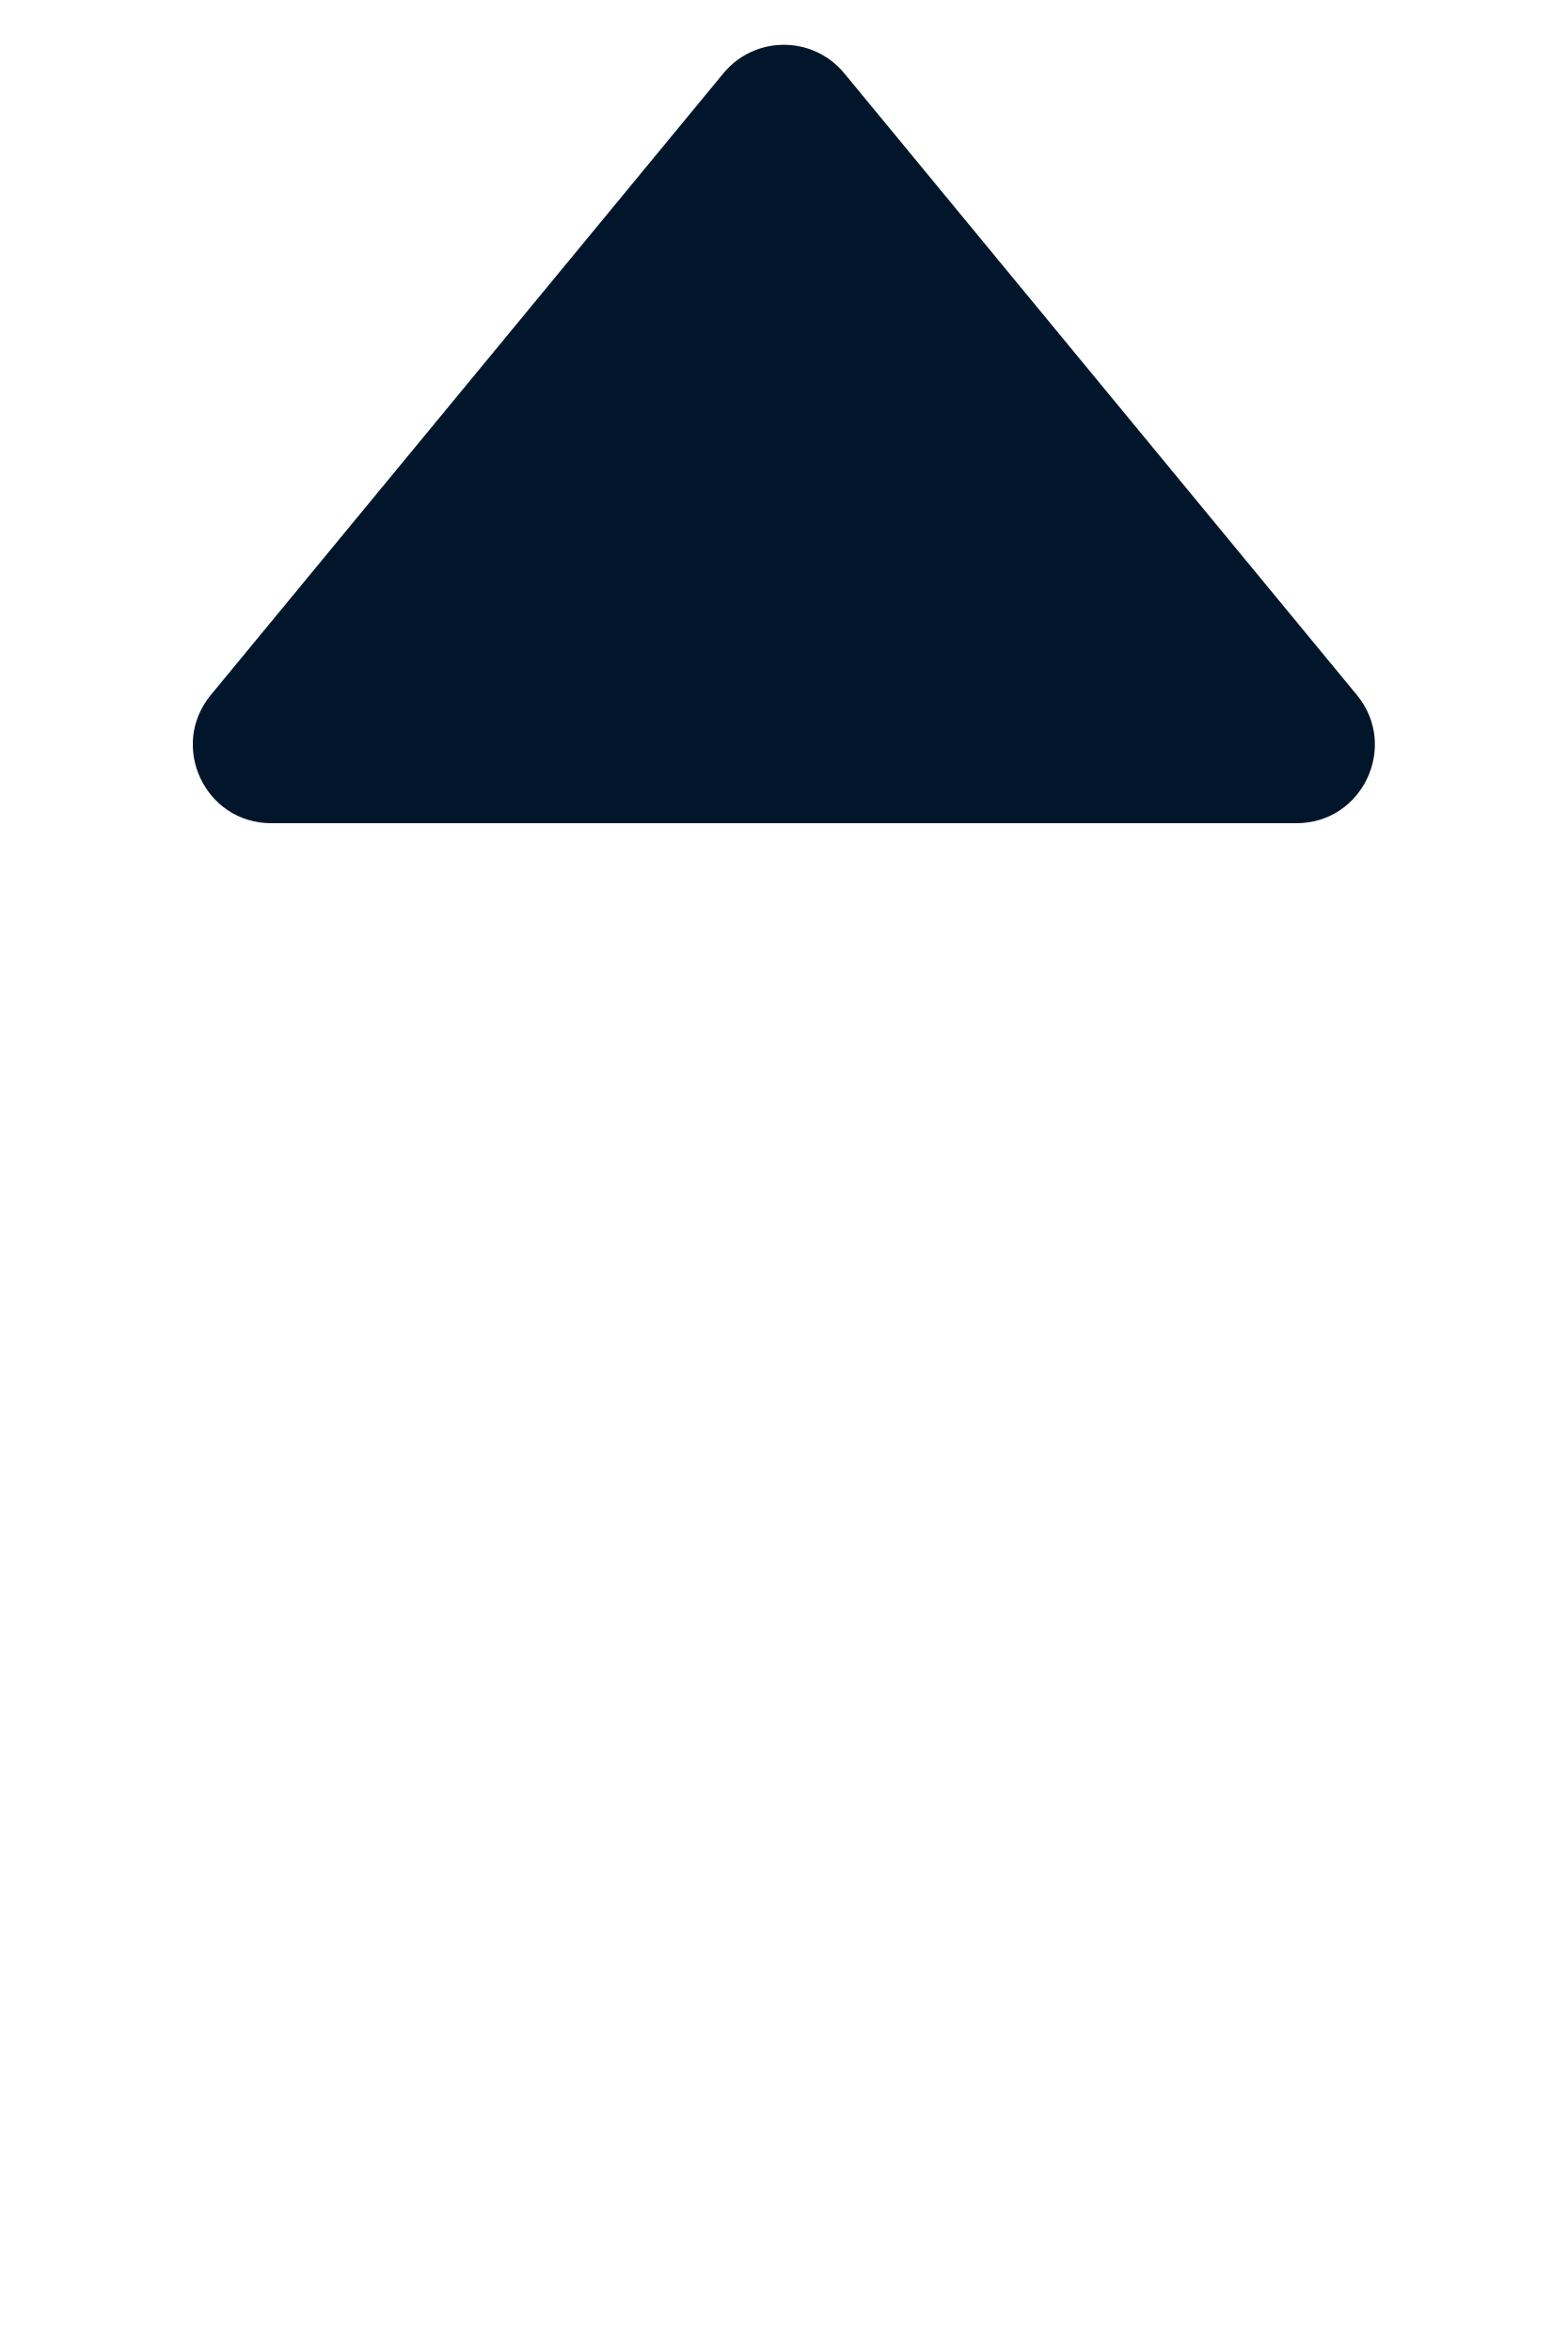
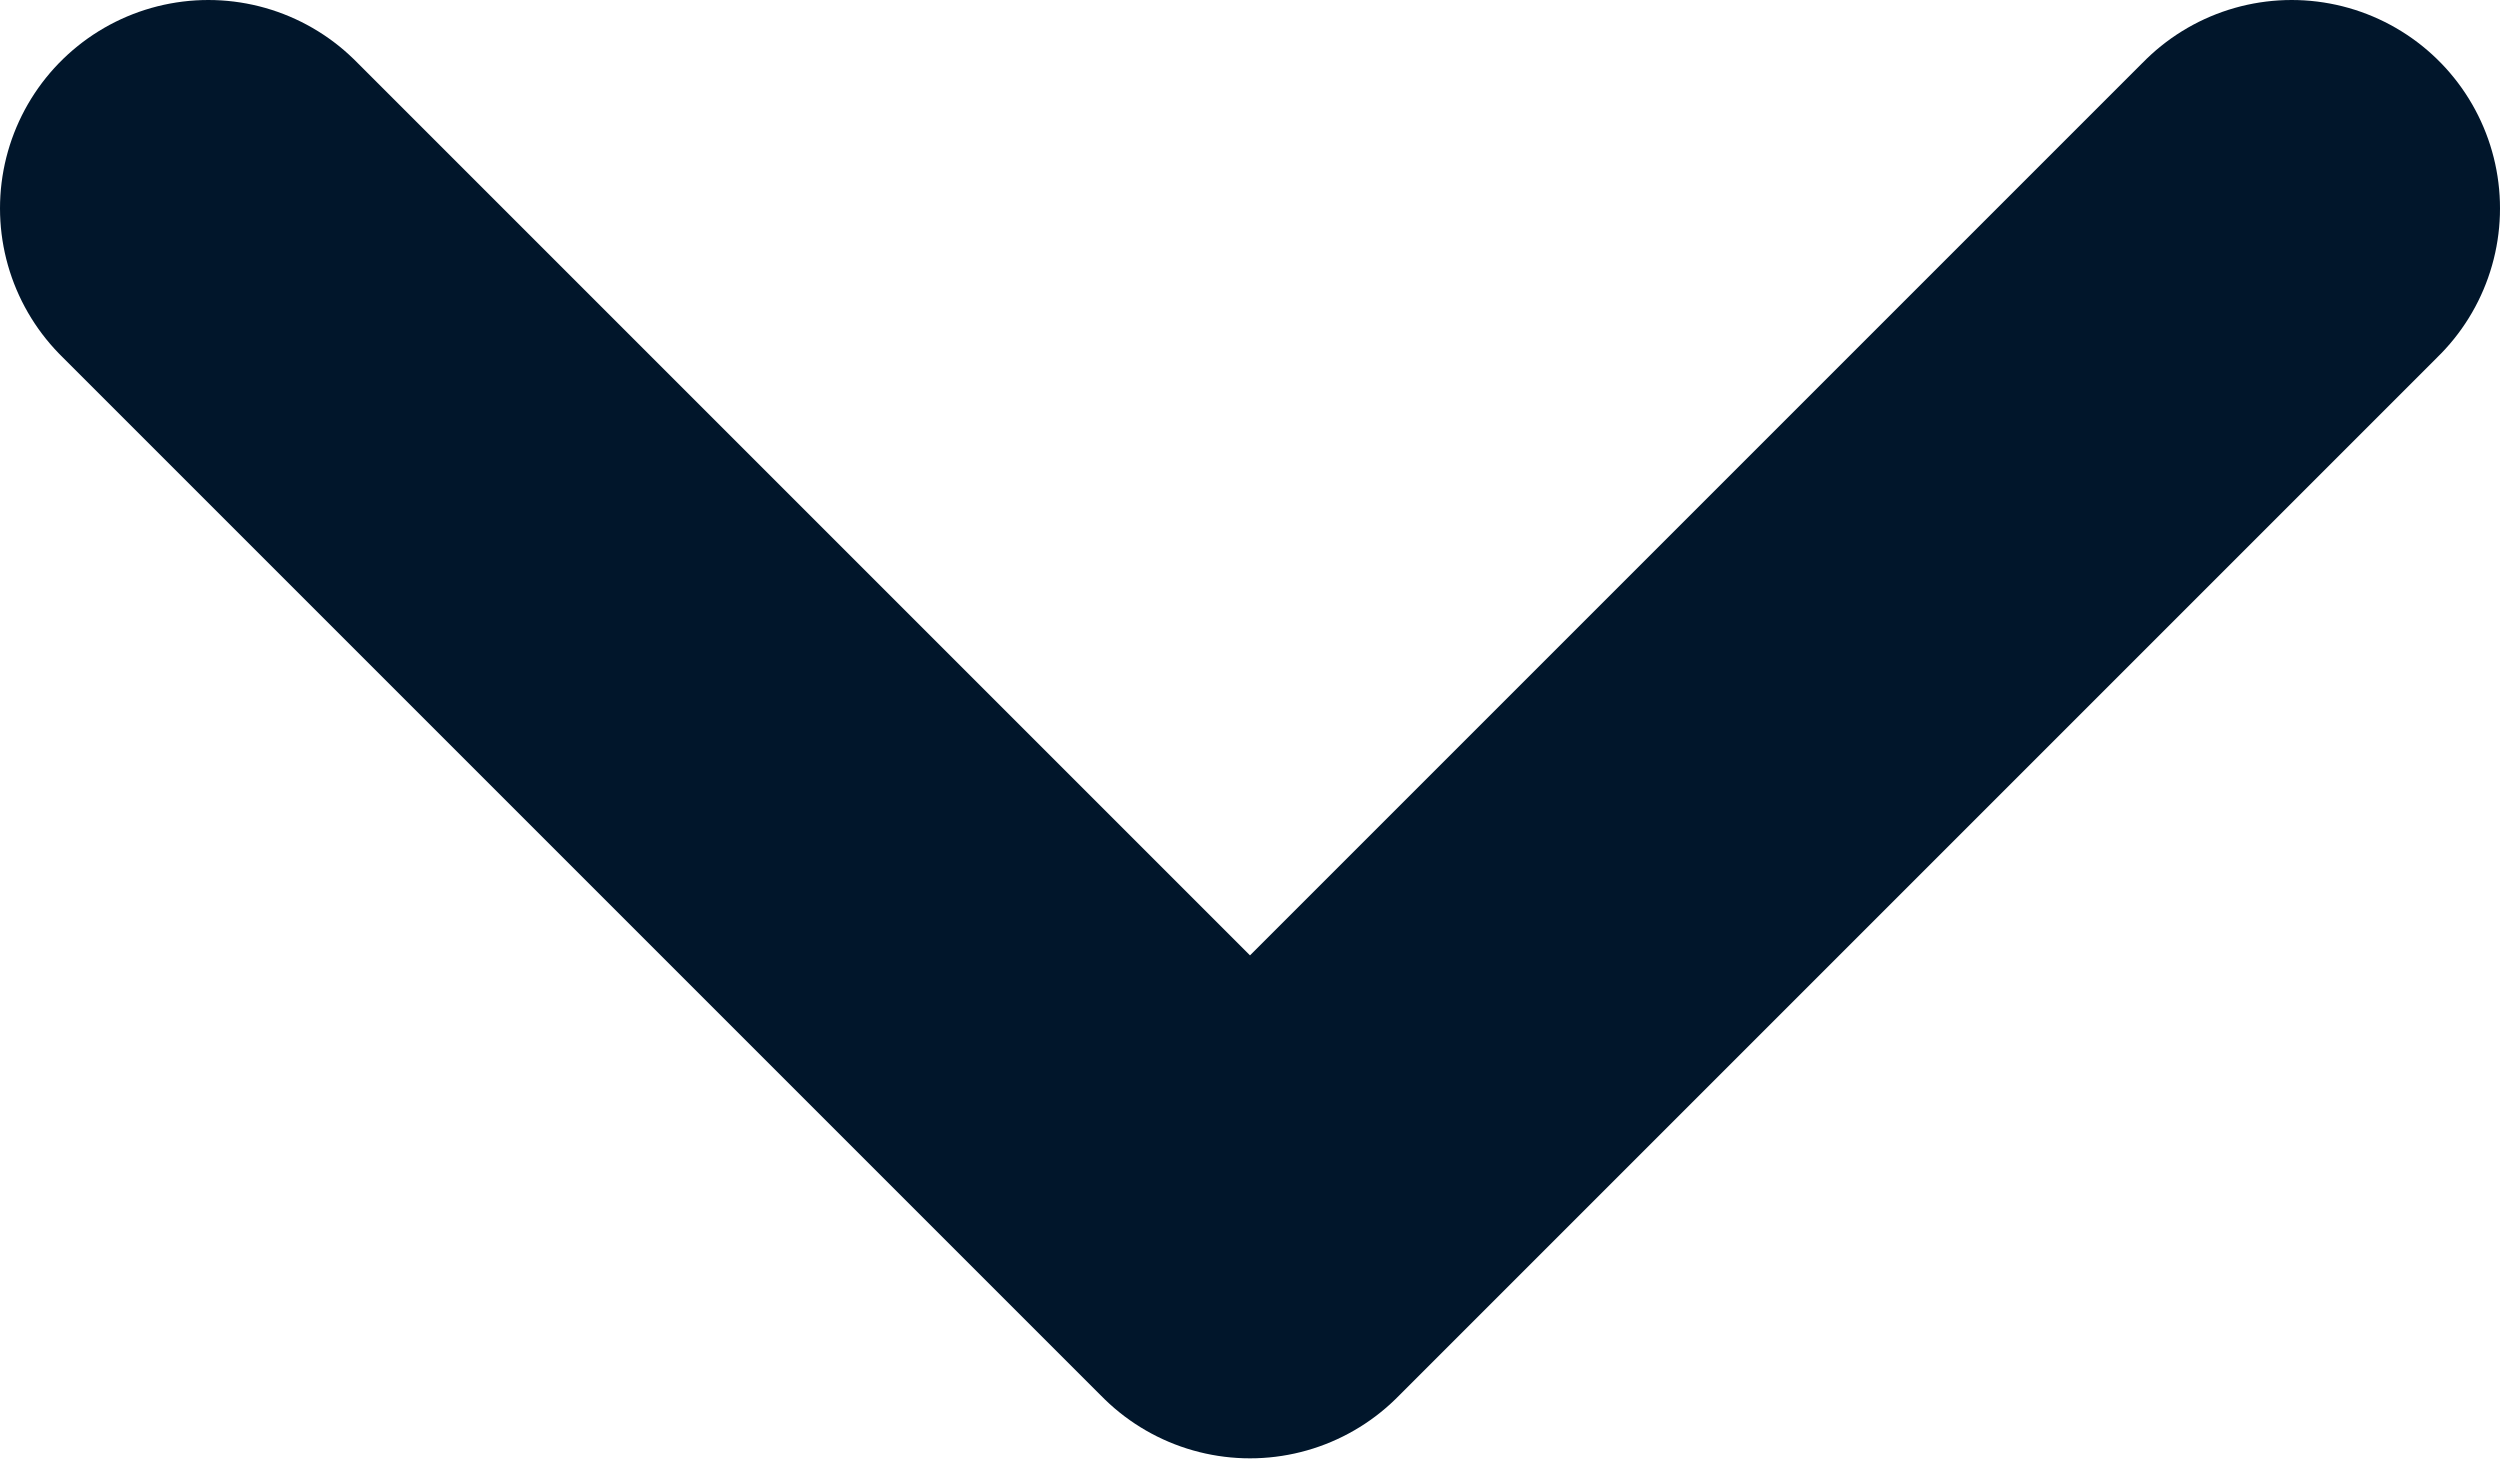
- <svg xmlns="http://www.w3.org/2000/svg" width="10" height="15" viewBox="0 0 10 15" fill="none">
-   <path d="M4.614 0.468C4.814 0.225 5.186 0.225 5.386 0.468L8.655 4.432C8.924 4.758 8.692 5.25 8.27 5.25L1.73 5.25C1.308 5.25 1.076 4.758 1.345 4.432L4.614 0.468Z" fill="#01162B" />
+ <svg xmlns="http://www.w3.org/2000/svg" width="12" height="7" viewBox="0 0 12 7" fill="none">
+   <path d="M1 1L6 6L11 1" stroke="#01162B" stroke-width="2" stroke-linecap="round" stroke-linejoin="round" />
</svg>
